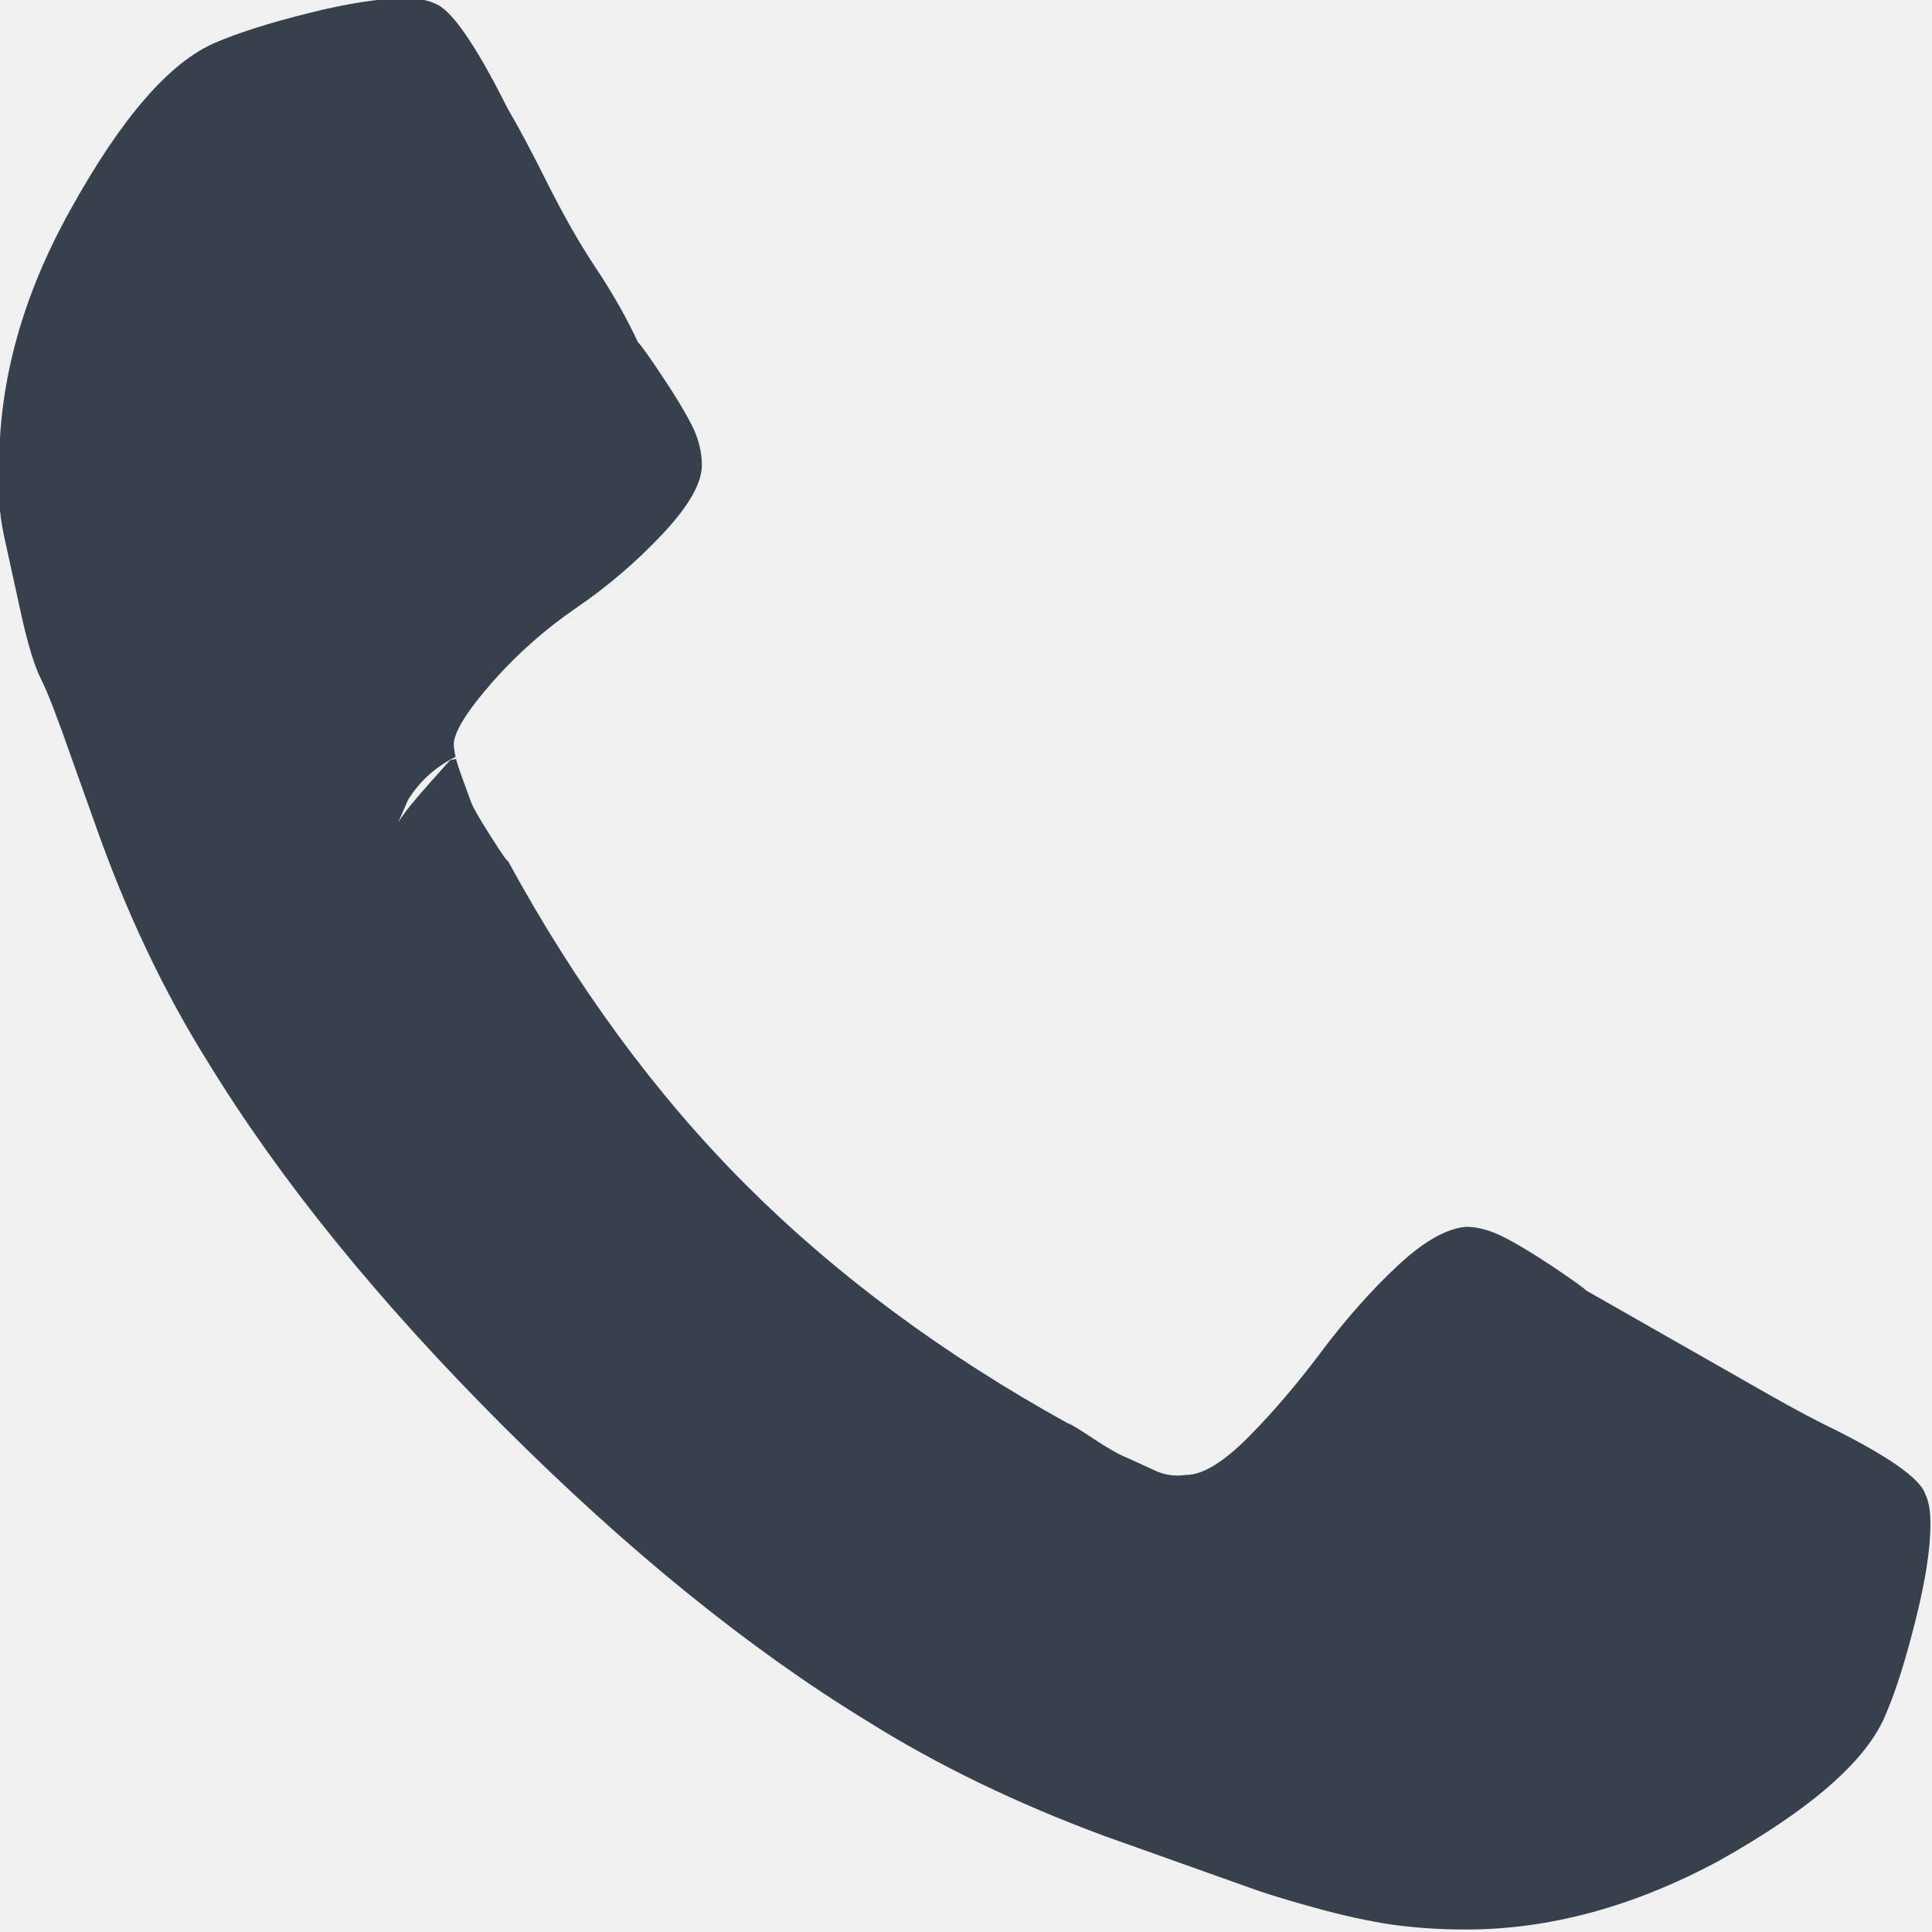
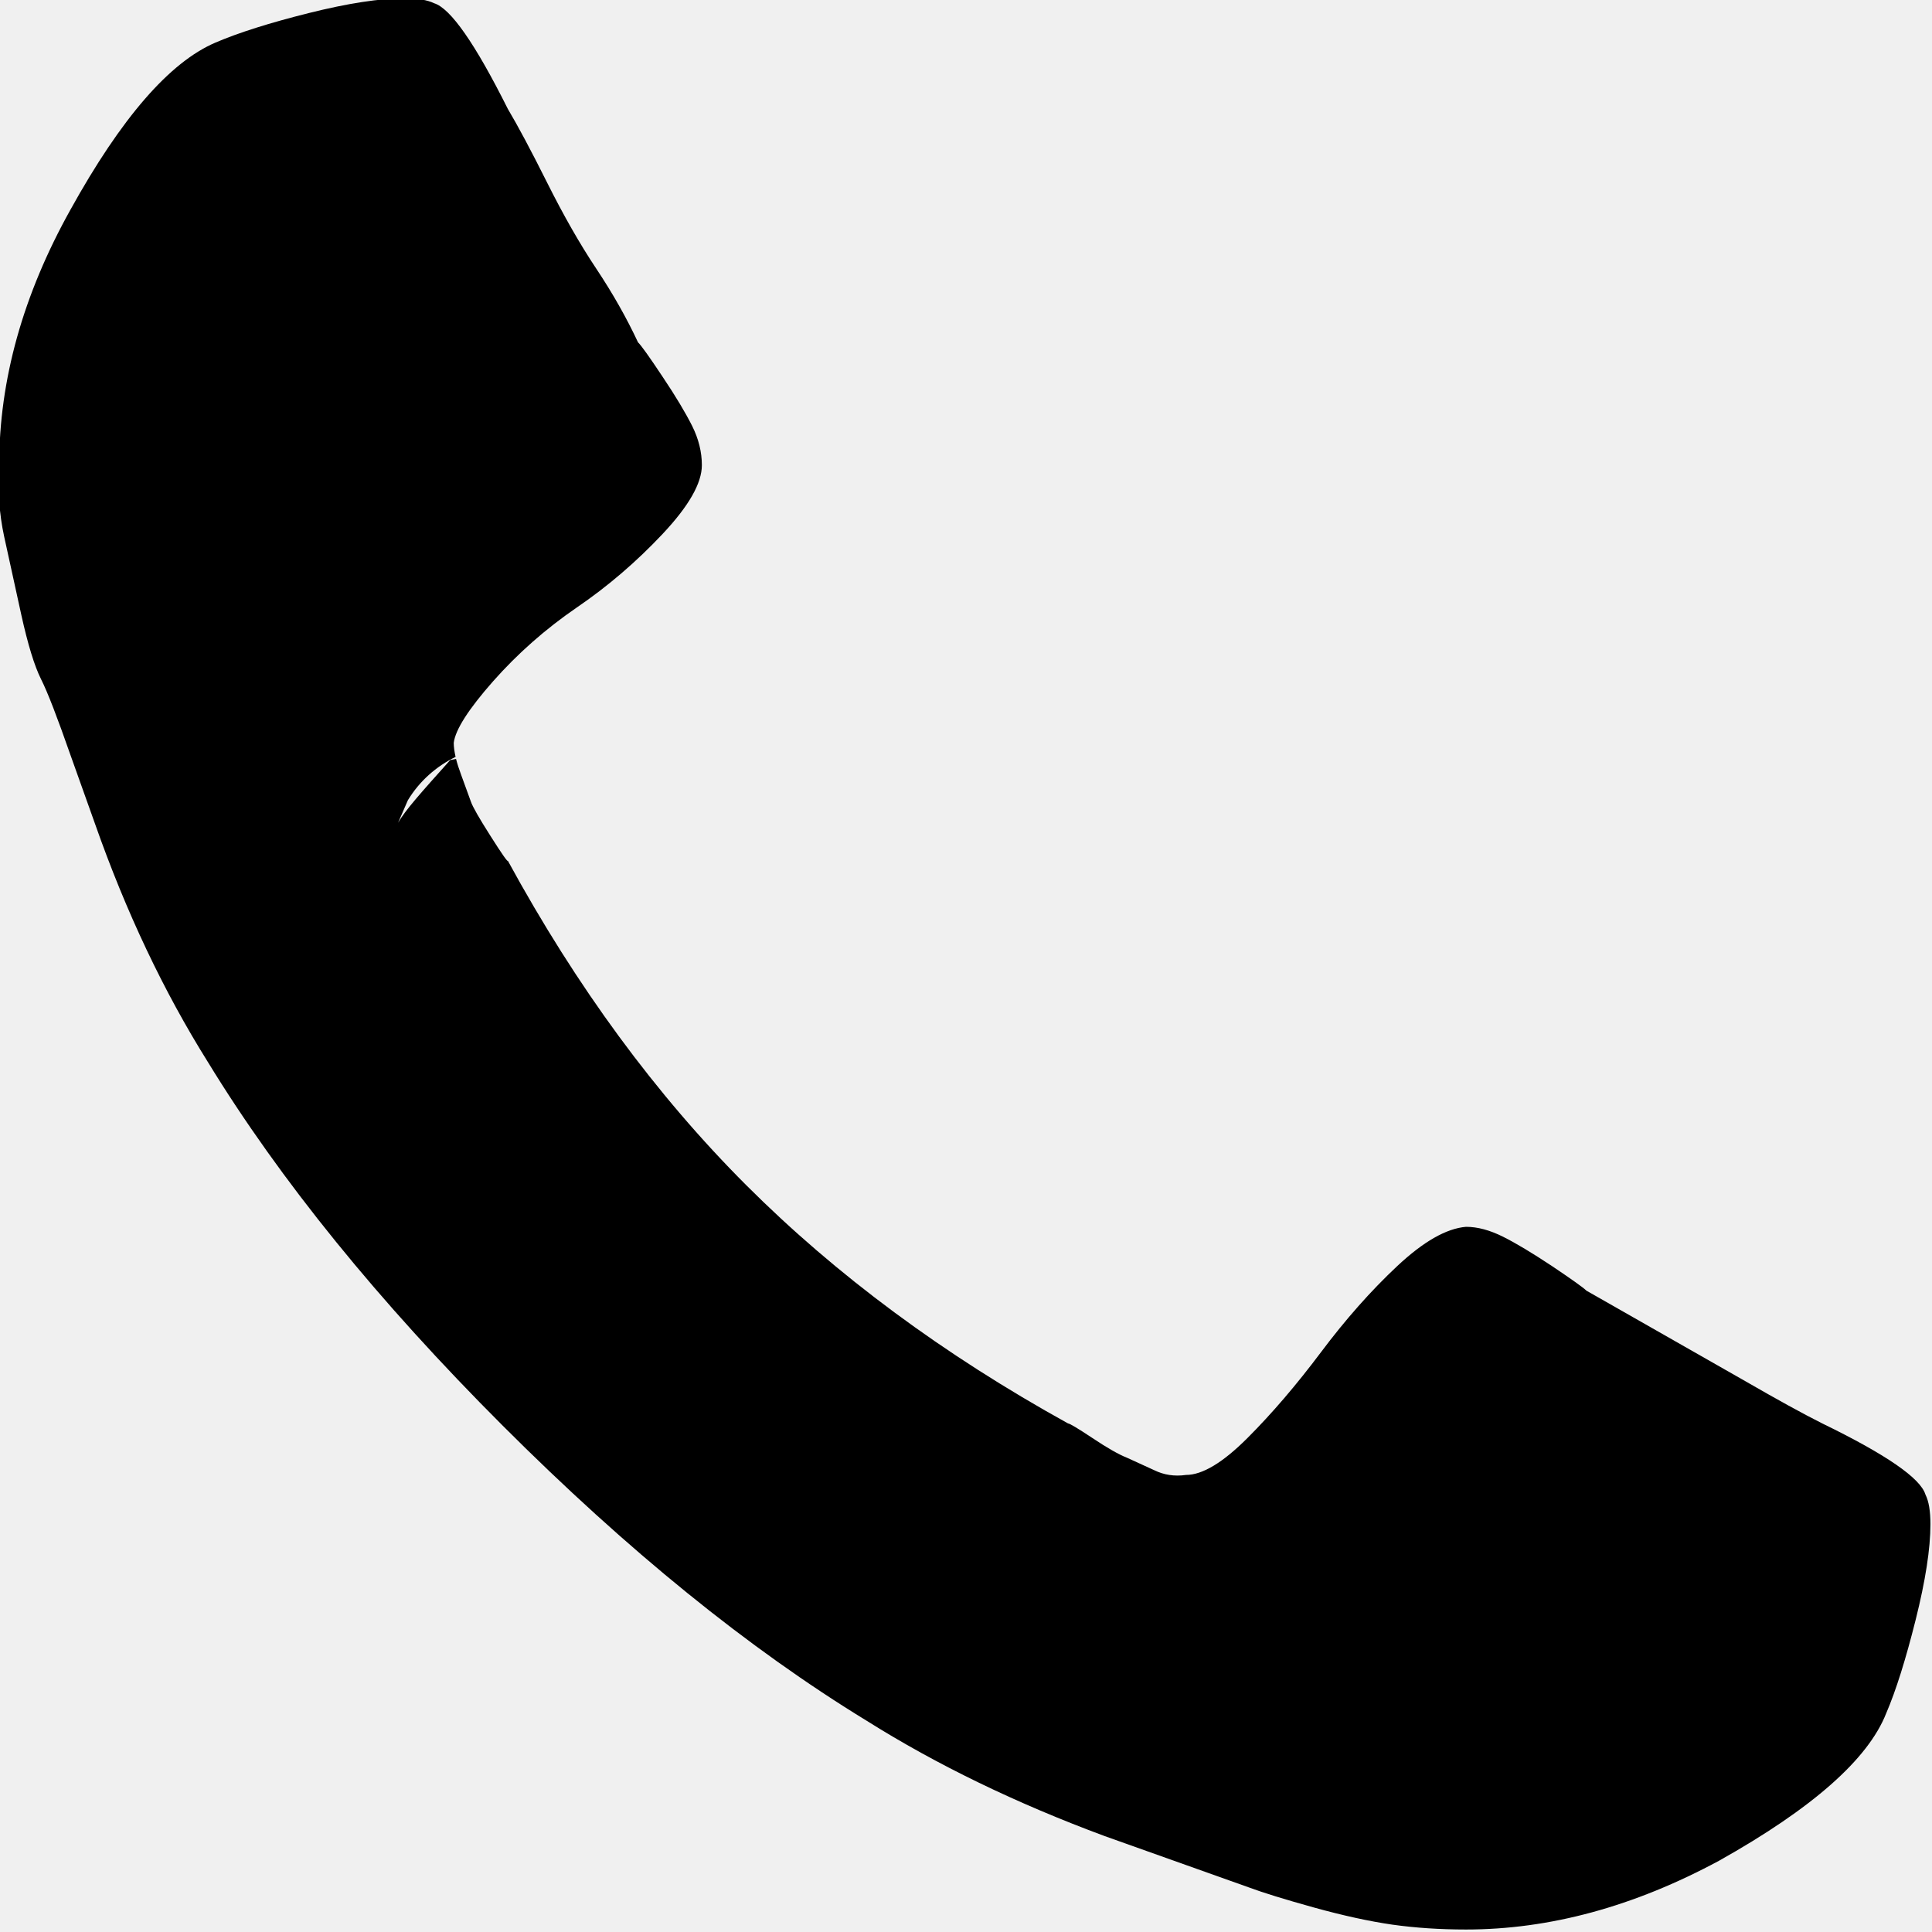
- <svg xmlns="http://www.w3.org/2000/svg" xmlns:xlink="http://www.w3.org/1999/xlink" width="21px" height="21px" viewBox="0 0 21 21" version="1.1">
-   <defs>
+ <svg xmlns="http://www.w3.org/2000/svg" width="21px" height="21px" viewBox="0 0 21 21" version="1.1">
+   <g id="ui-icon/phone" transform="translate(-6, -6)" fill-rule="nonzero">
    <path d="M10.327,14.943 C10.406,14.806 10.568,14.625 10.893,14.262 C10.915,14.258 10.936,14.254 10.957,14.249 C10.97,14.301 10.989,14.359 11.012,14.421 L11.119,14.715 C11.137,14.768 11.208,14.893 11.333,15.089 C11.457,15.285 11.52,15.374 11.52,15.356 C12.267,16.727 13.131,17.902 14.11,18.881 C15.089,19.86 16.256,20.724 17.609,21.472 C17.626,21.472 17.715,21.525 17.876,21.632 C18.036,21.739 18.161,21.81 18.25,21.845 L18.543,21.979 C18.65,22.032 18.766,22.05 18.891,22.032 C19.069,22.032 19.291,21.899 19.558,21.632 C19.825,21.365 20.092,21.053 20.359,20.697 C20.626,20.341 20.902,20.029 21.187,19.762 C21.472,19.495 21.721,19.353 21.935,19.335 C22.06,19.335 22.193,19.371 22.336,19.442 C22.478,19.513 22.656,19.62 22.87,19.762 C23.083,19.905 23.208,19.994 23.244,20.029 L24.98,21.018 C25.318,21.213 25.594,21.365 25.807,21.472 C26.502,21.81 26.876,22.068 26.929,22.246 C26.965,22.317 26.983,22.424 26.983,22.567 C26.983,22.834 26.929,23.181 26.822,23.608 C26.715,24.035 26.609,24.374 26.502,24.623 C26.306,25.121 25.701,25.656 24.686,26.225 C23.76,26.724 22.843,26.973 21.935,26.973 C21.65,26.973 21.383,26.955 21.134,26.92 C20.885,26.884 20.6,26.822 20.279,26.733 C19.959,26.644 19.727,26.572 19.585,26.519 L18.009,25.958 C17.048,25.602 16.184,25.184 15.419,24.703 C14.137,23.92 12.819,22.851 11.466,21.498 C10.113,20.145 9.045,18.828 8.261,17.546 C7.781,16.78 7.371,15.917 7.033,14.955 L6.766,14.207 C6.623,13.798 6.517,13.522 6.445,13.38 C6.374,13.237 6.303,13.006 6.232,12.685 L6.045,11.831 C5.991,11.581 5.974,11.323 5.991,11.056 C5.991,10.13 6.25,9.204 6.766,8.279 C7.318,7.282 7.843,6.676 8.342,6.463 C8.591,6.356 8.929,6.249 9.356,6.142 C9.784,6.035 10.131,5.982 10.398,5.982 C10.54,5.982 10.647,6 10.718,6.035 C10.896,6.089 11.164,6.472 11.52,7.184 C11.626,7.362 11.769,7.629 11.947,7.985 C12.125,8.341 12.303,8.653 12.481,8.92 C12.659,9.187 12.81,9.454 12.935,9.721 C12.971,9.756 13.06,9.881 13.202,10.095 C13.345,10.308 13.451,10.486 13.523,10.629 C13.594,10.771 13.629,10.914 13.629,11.056 C13.629,11.252 13.487,11.501 13.202,11.804 C12.917,12.107 12.606,12.374 12.267,12.605 C11.929,12.837 11.626,13.104 11.359,13.406 C11.092,13.709 10.95,13.931 10.932,14.074 C10.932,14.118 10.939,14.169 10.952,14.227 C10.742,14.33 10.559,14.49 10.433,14.699 L10.327,14.943 Z" id="path-1" />
-   </defs>
-   <g id="Symbols" stroke="none" stroke-width="1" fill="none" fill-rule="evenodd">
-     <g id="ui-icon/phone" transform="translate(-6, -6)">
-       <mask id="mask-2" fill="white">
-         <use xlink:href="#path-1" />
-       </mask>
-       <use id="u" fill="#37404D" fill-rule="nonzero" xlink:href="#path-1" />
-     </g>
  </g>
</svg>
